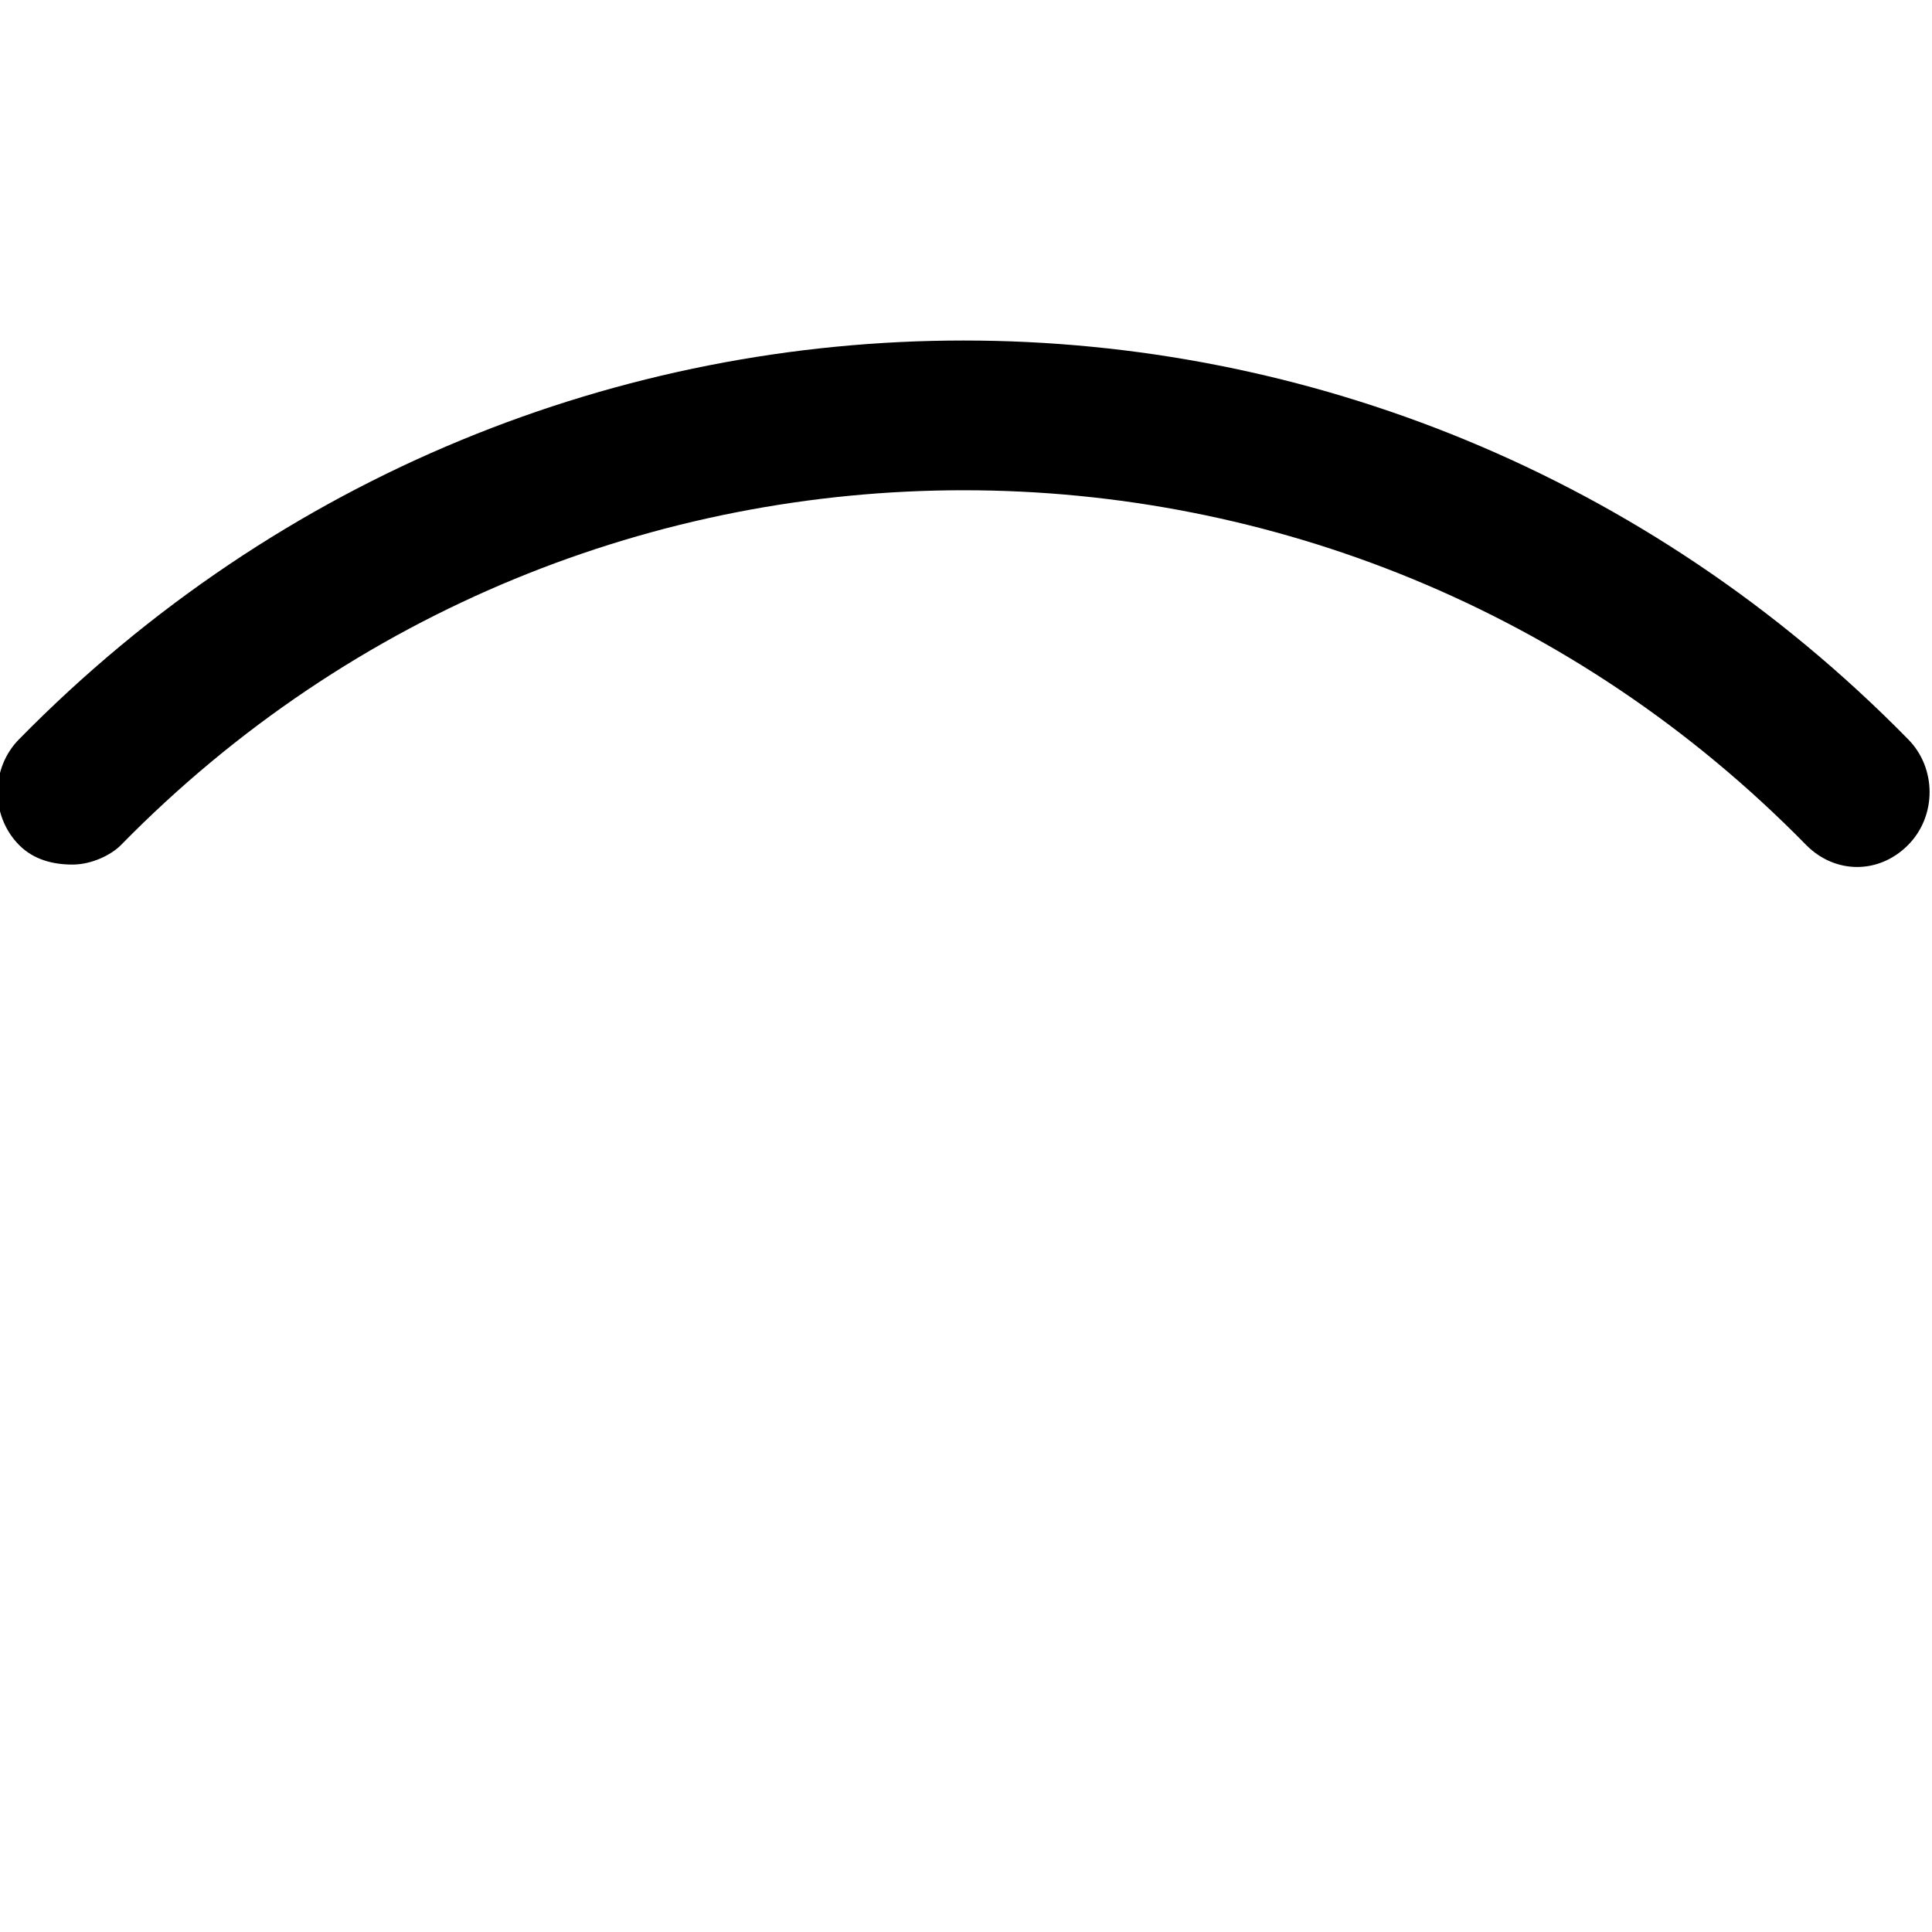
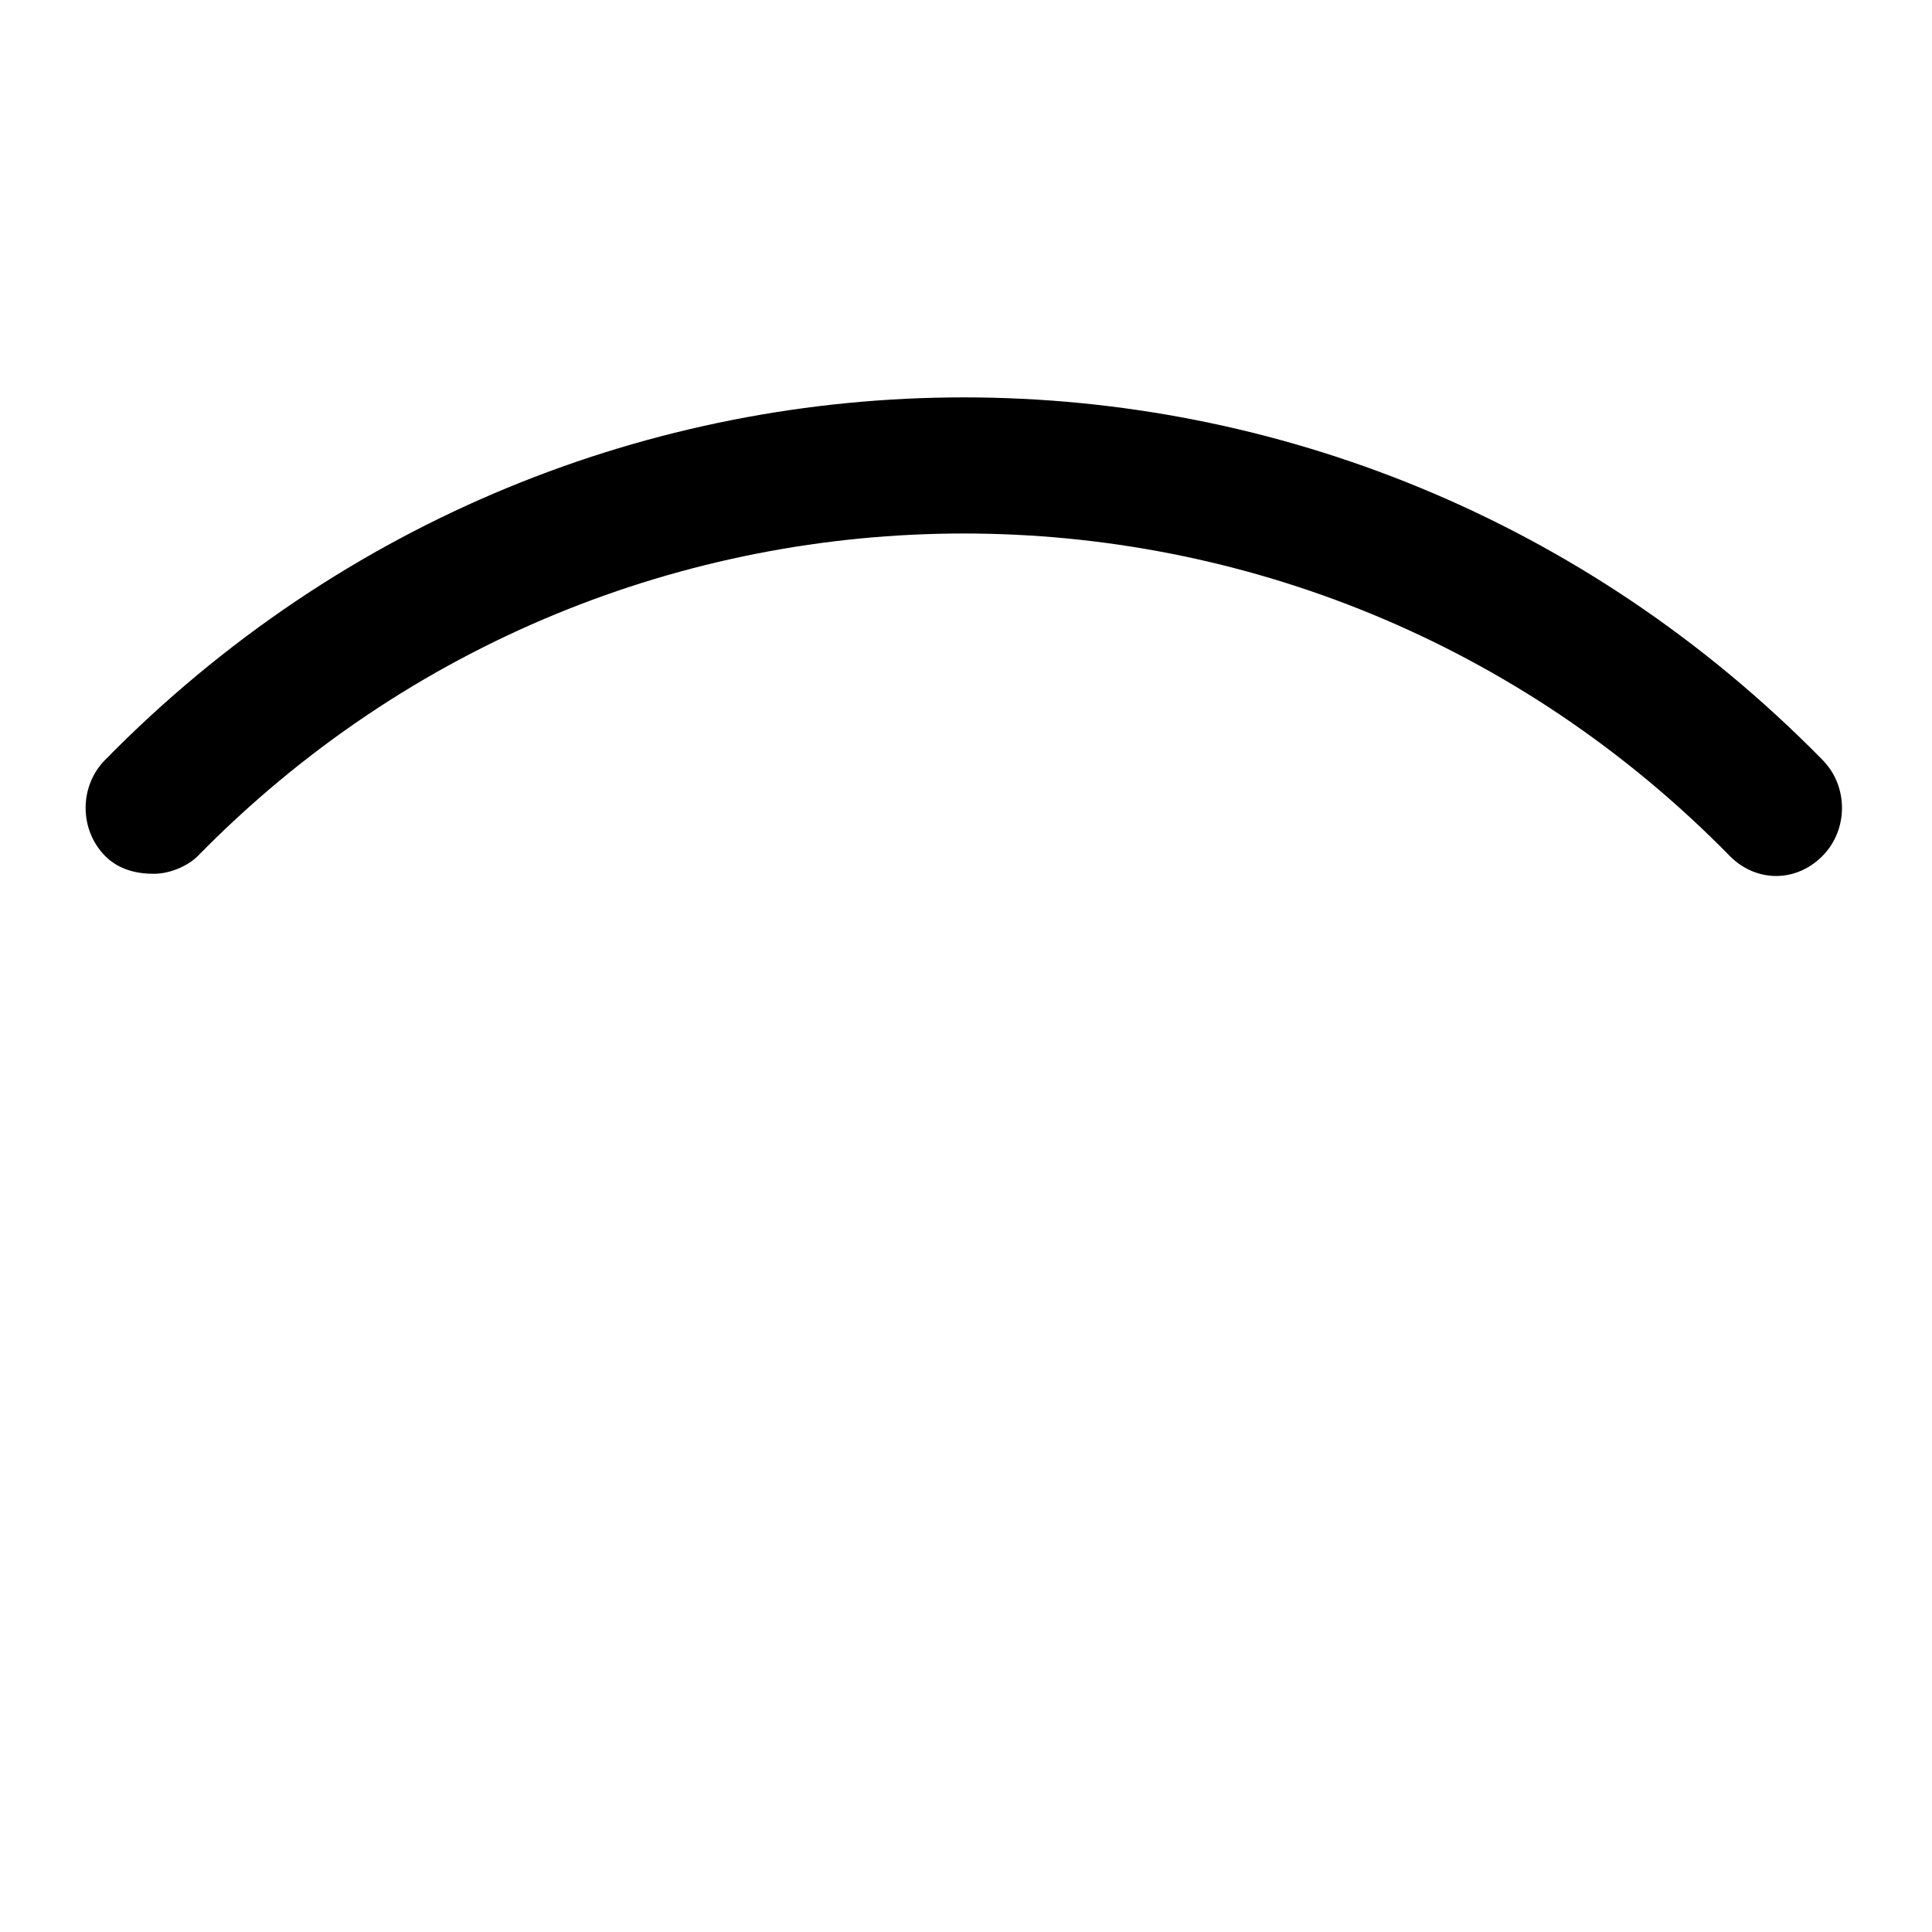
- <svg xmlns="http://www.w3.org/2000/svg" version="1.2" viewBox="0 -7 40 40">
+ <svg xmlns="http://www.w3.org/2000/svg" version="1.2" viewBox="-2 -9 44 44">
  <g>
    <path d="M1.5,10.9c-0.4,0-0.8-0.1-1.1-0.4c-0.6-0.6-0.6-1.6,0-2.2c10.8-11,28.3-11,39.1,0c0.6,0.6,0.6,1.6,0,2.2   s-1.5,0.6-2.1,0c-9.6-9.8-25.3-9.8-34.9,0C2.3,10.7,1.9,10.9,1.5,10.9z" />
  </g>
</svg>
